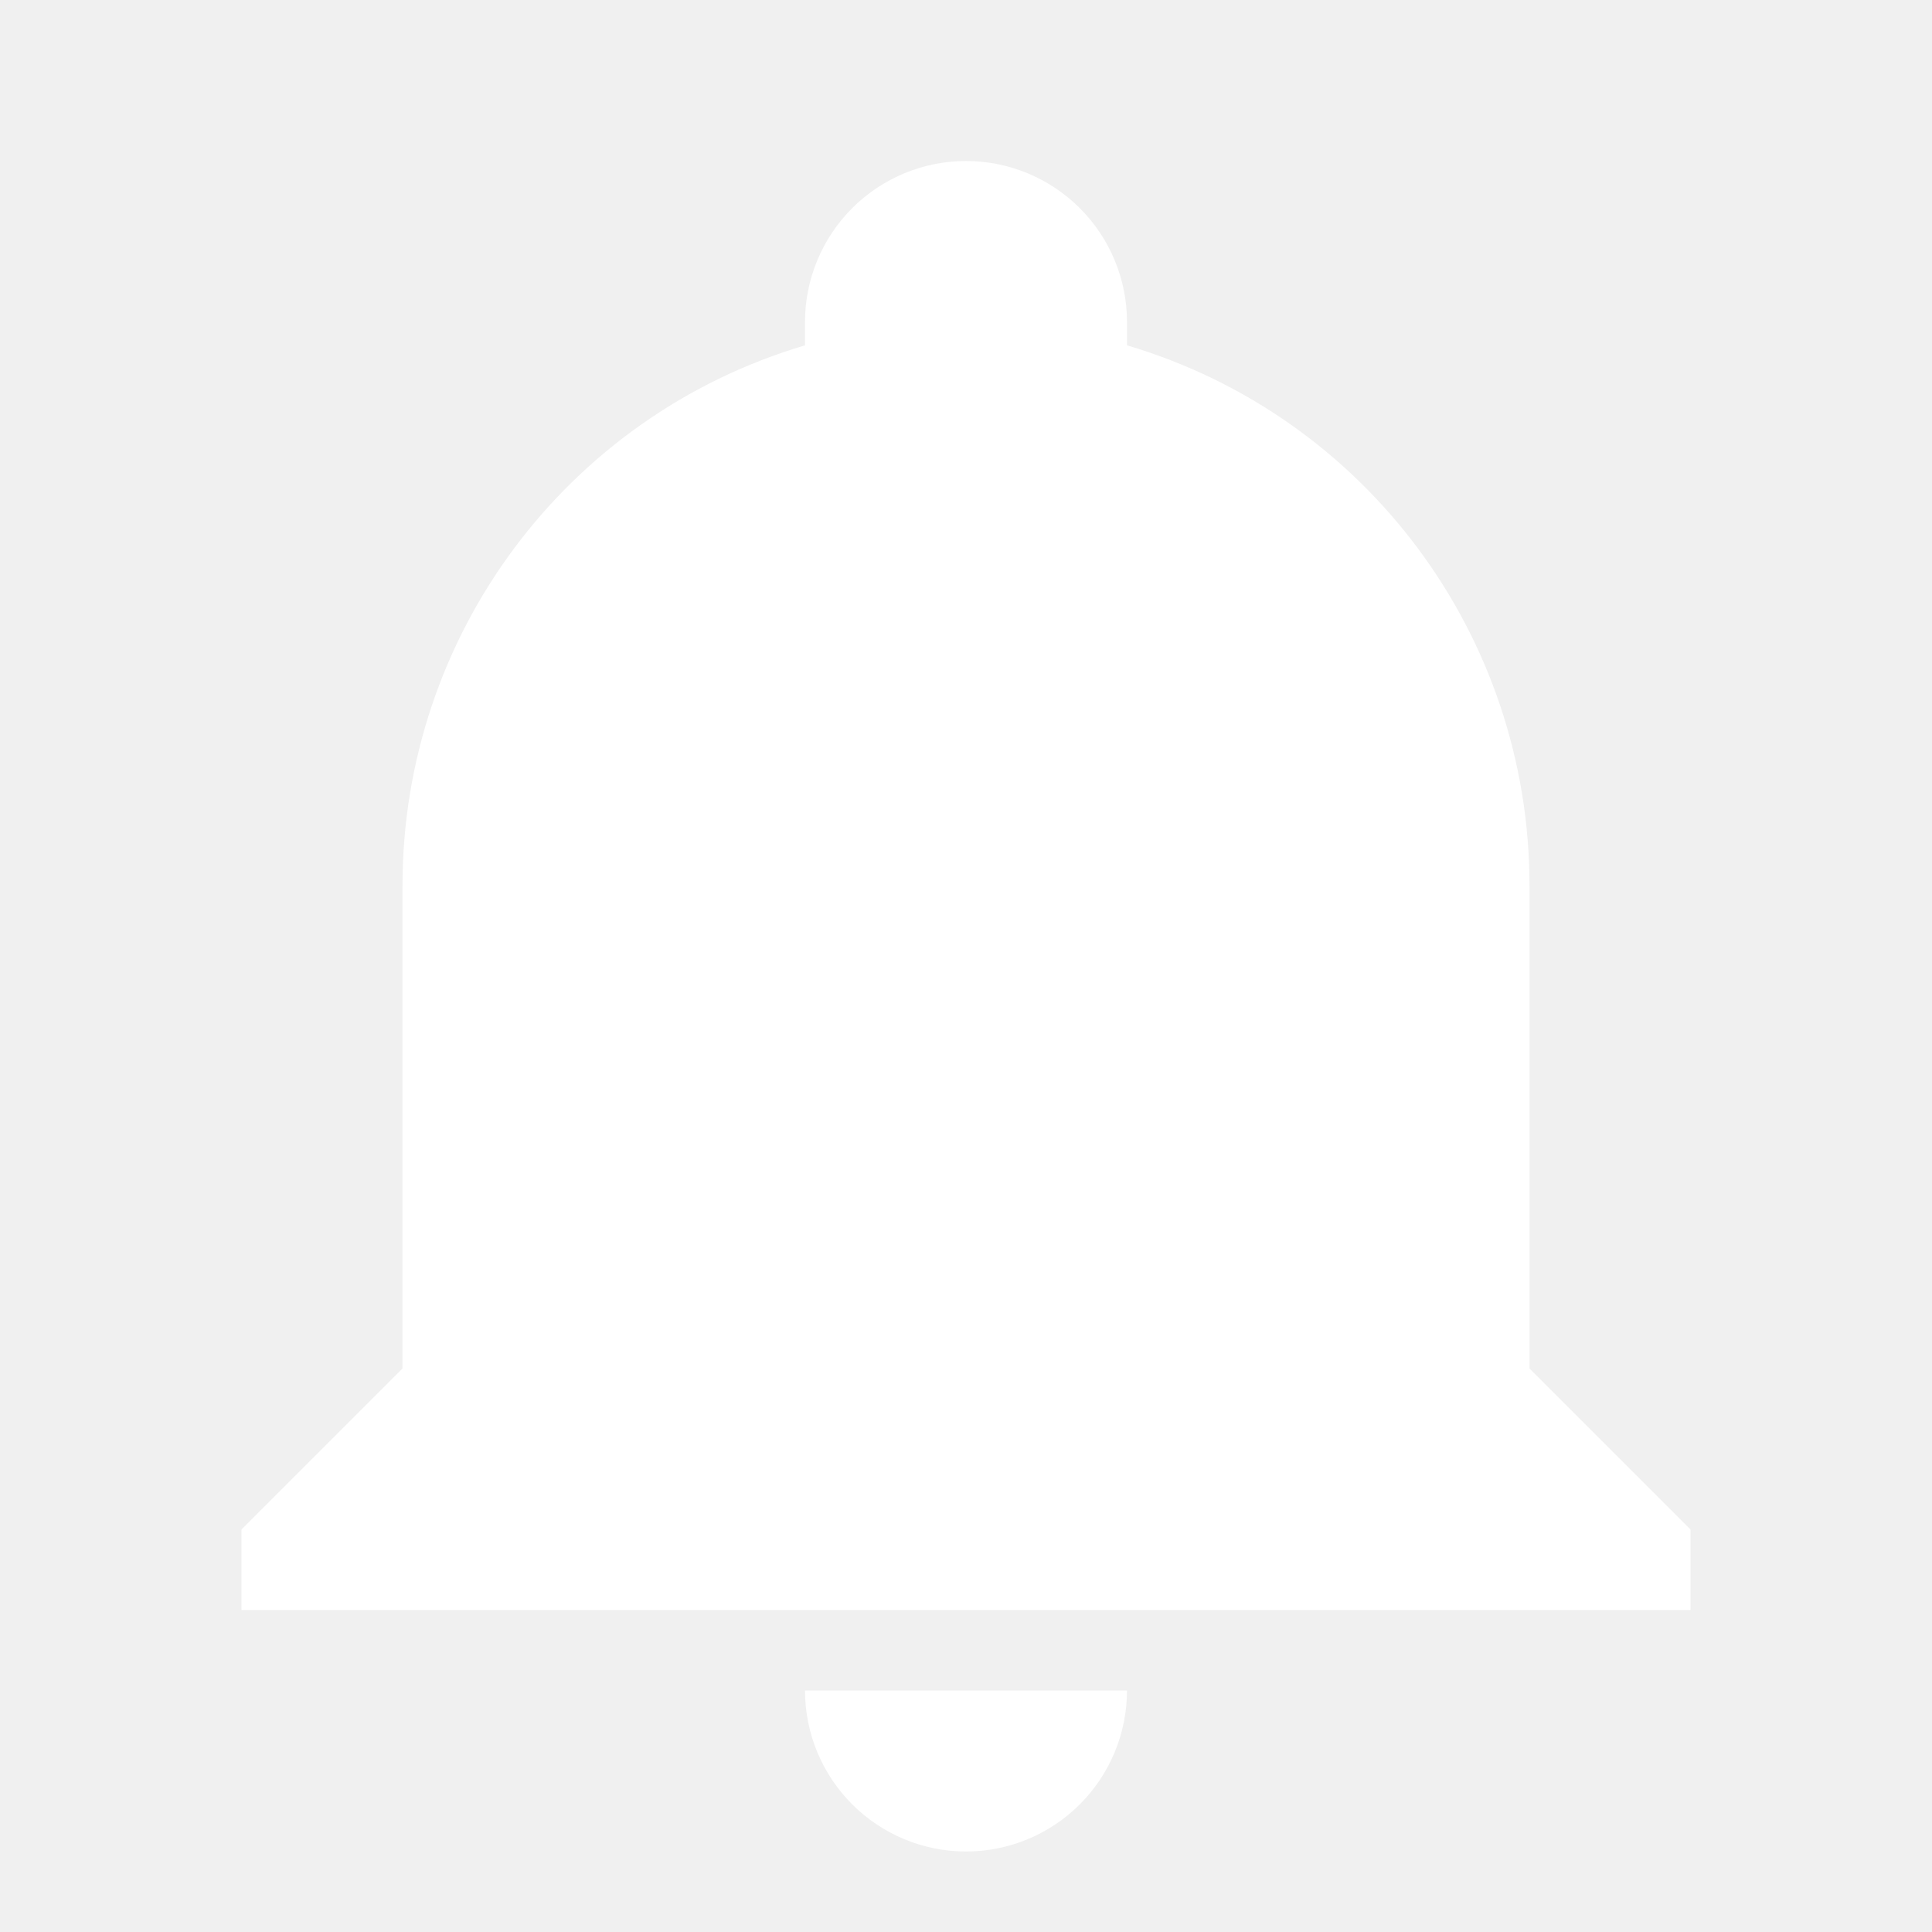
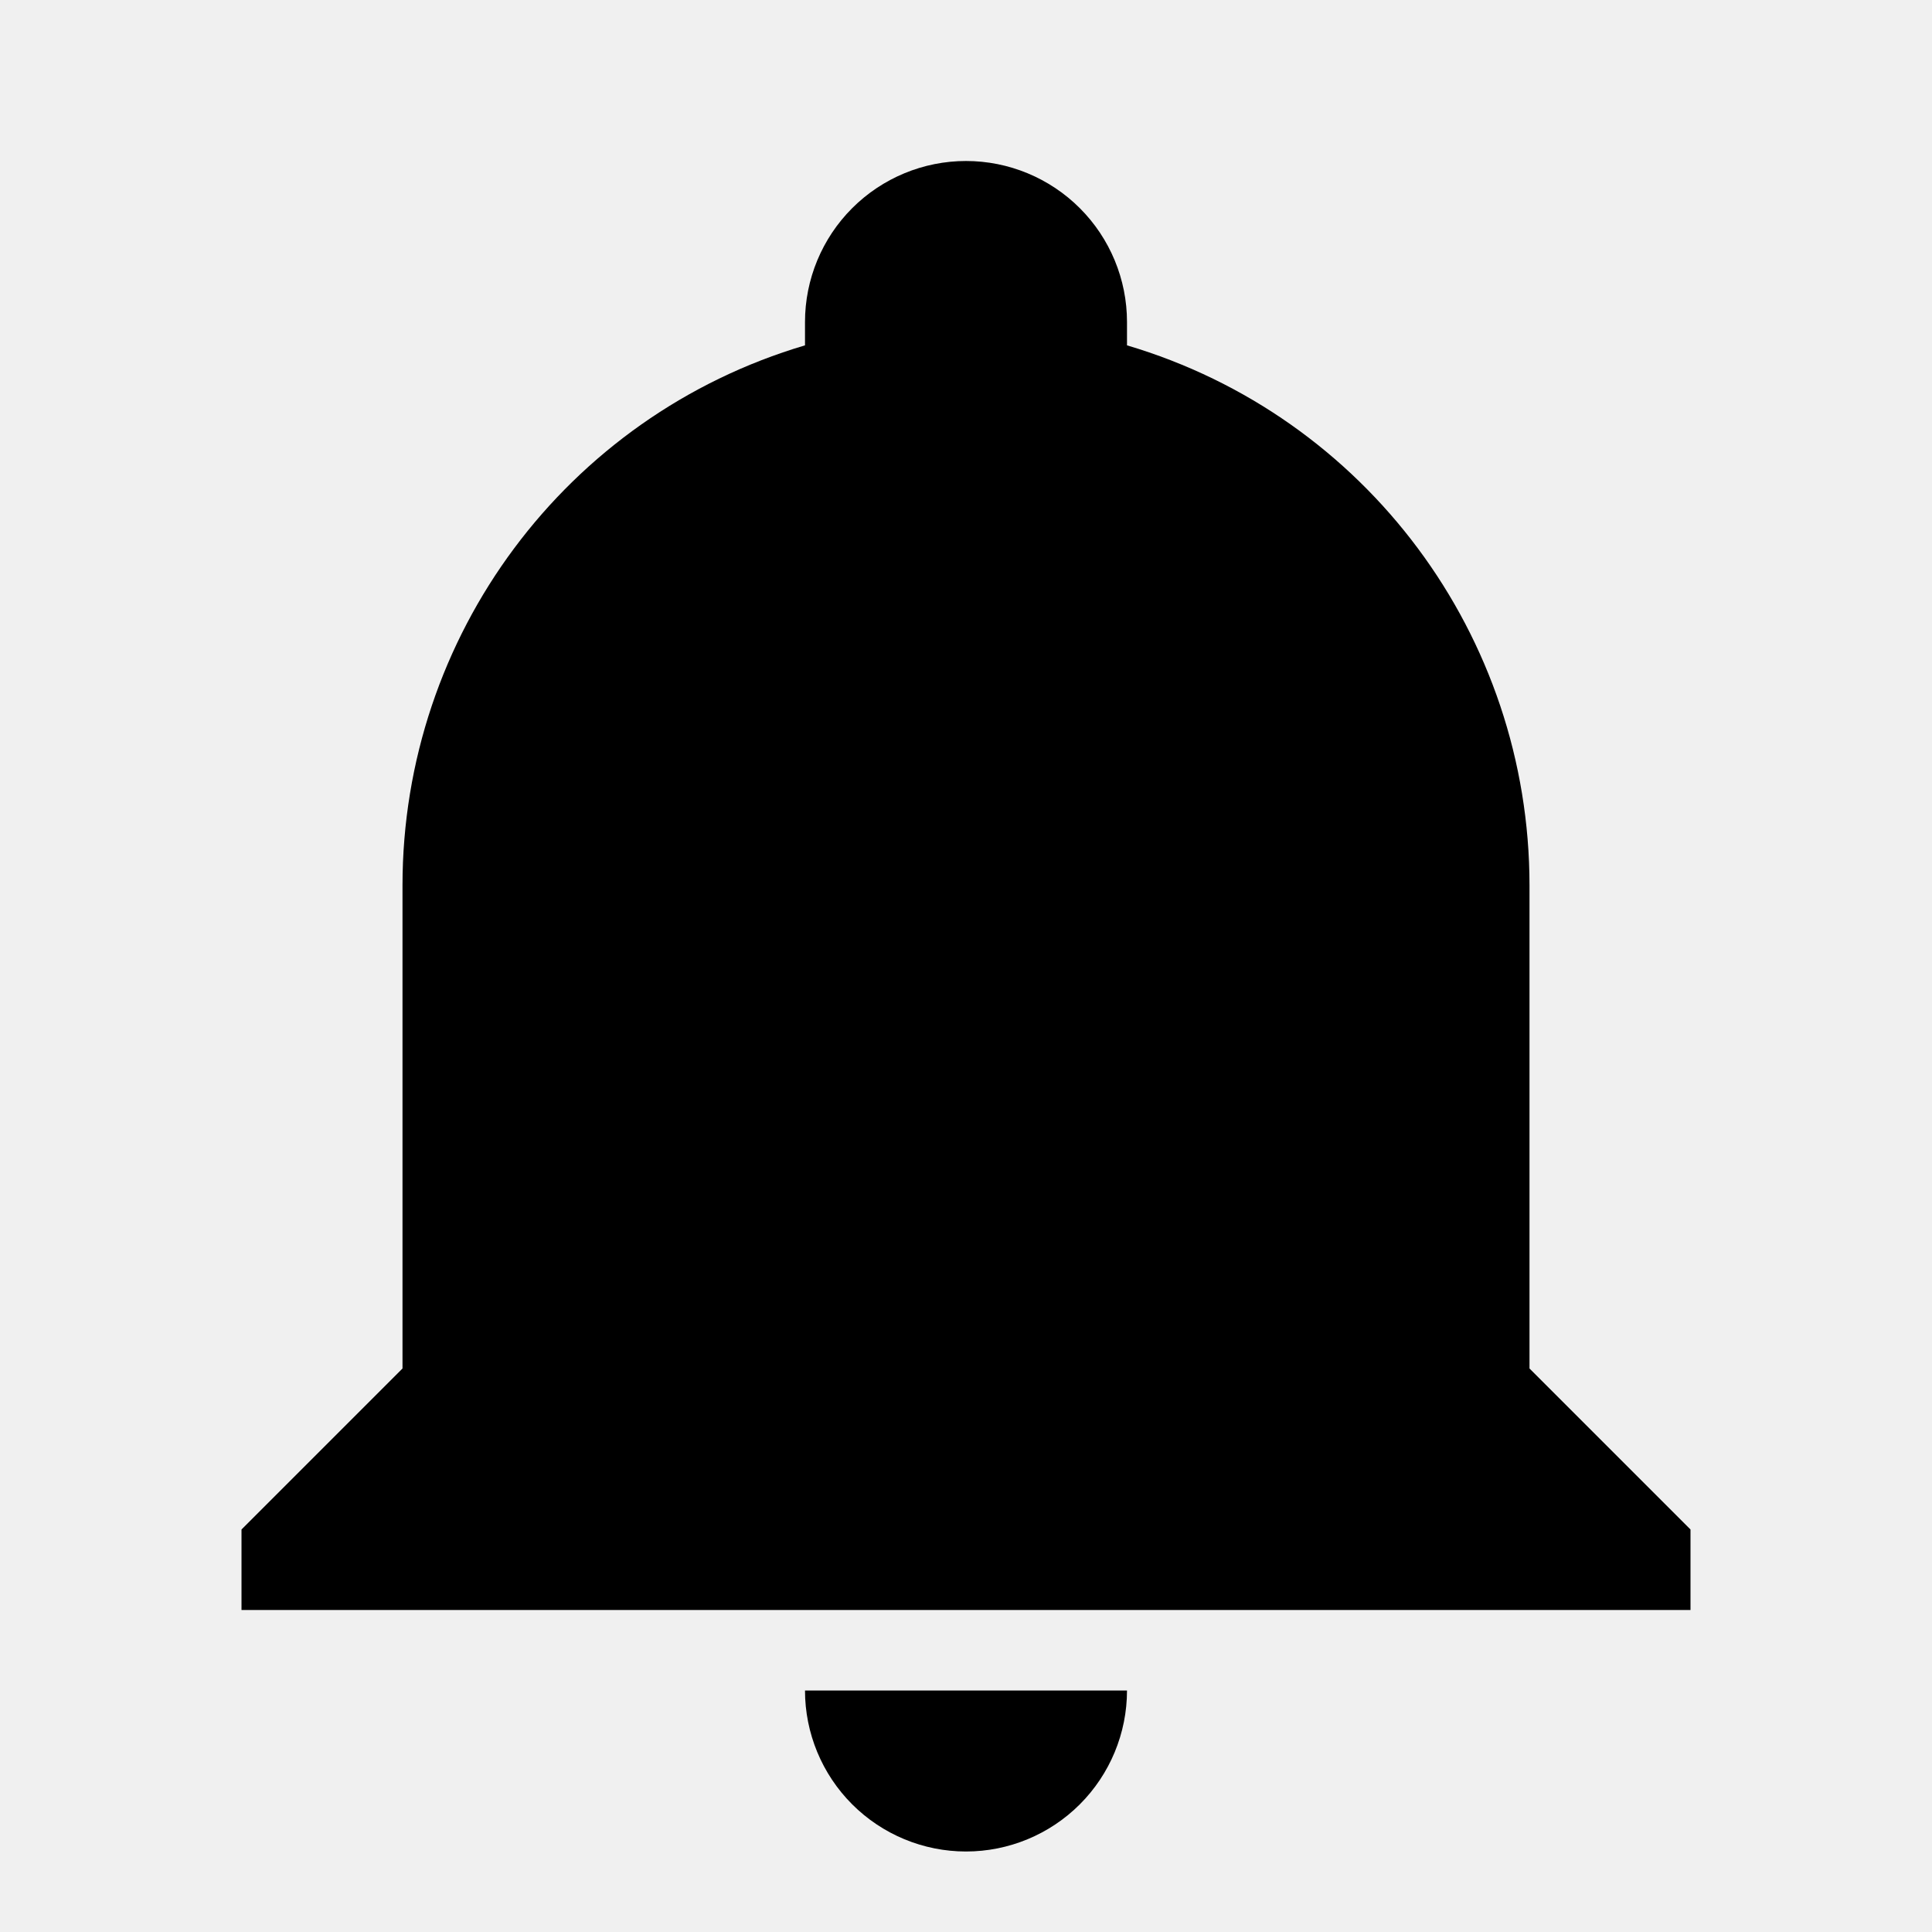
<svg xmlns="http://www.w3.org/2000/svg" width="24" height="24" viewBox="0 0 24 24" fill="none">
-   <path d="M21 19V20H3V19L5 17V11C5 7.9 7.03 5.17 10 4.29C10 4.19 10 4.1 10 4C10 3.47 10.211 2.961 10.586 2.586C10.961 2.211 11.47 2 12 2C12.53 2 13.039 2.211 13.414 2.586C13.789 2.961 14 3.47 14 4C14 4.1 14 4.19 14 4.29C16.97 5.17 19 7.9 19 11V17L21 19ZM14 21C14 21.53 13.789 22.039 13.414 22.414C13.039 22.789 12.53 23 12 23C11.47 23 10.961 22.789 10.586 22.414C10.211 22.039 10 21.53 10 21" fill="white" />
+   <path d="M21 19V20H3V19L5 17V11C5 7.9 7.03 5.17 10 4.29C10 4.19 10 4.1 10 4C10 3.47 10.211 2.961 10.586 2.586C10.961 2.211 11.47 2 12 2C12.53 2 13.039 2.211 13.414 2.586C13.789 2.961 14 3.47 14 4C14 4.1 14 4.19 14 4.29C16.97 5.17 19 7.9 19 11V17L21 19ZM14 21C14 21.53 13.789 22.039 13.414 22.414C13.039 22.789 12.53 23 12 23C11.47 23 10.961 22.789 10.586 22.414C10.211 22.039 10 21.53 10 21" fill="currentColor" />
</svg>
